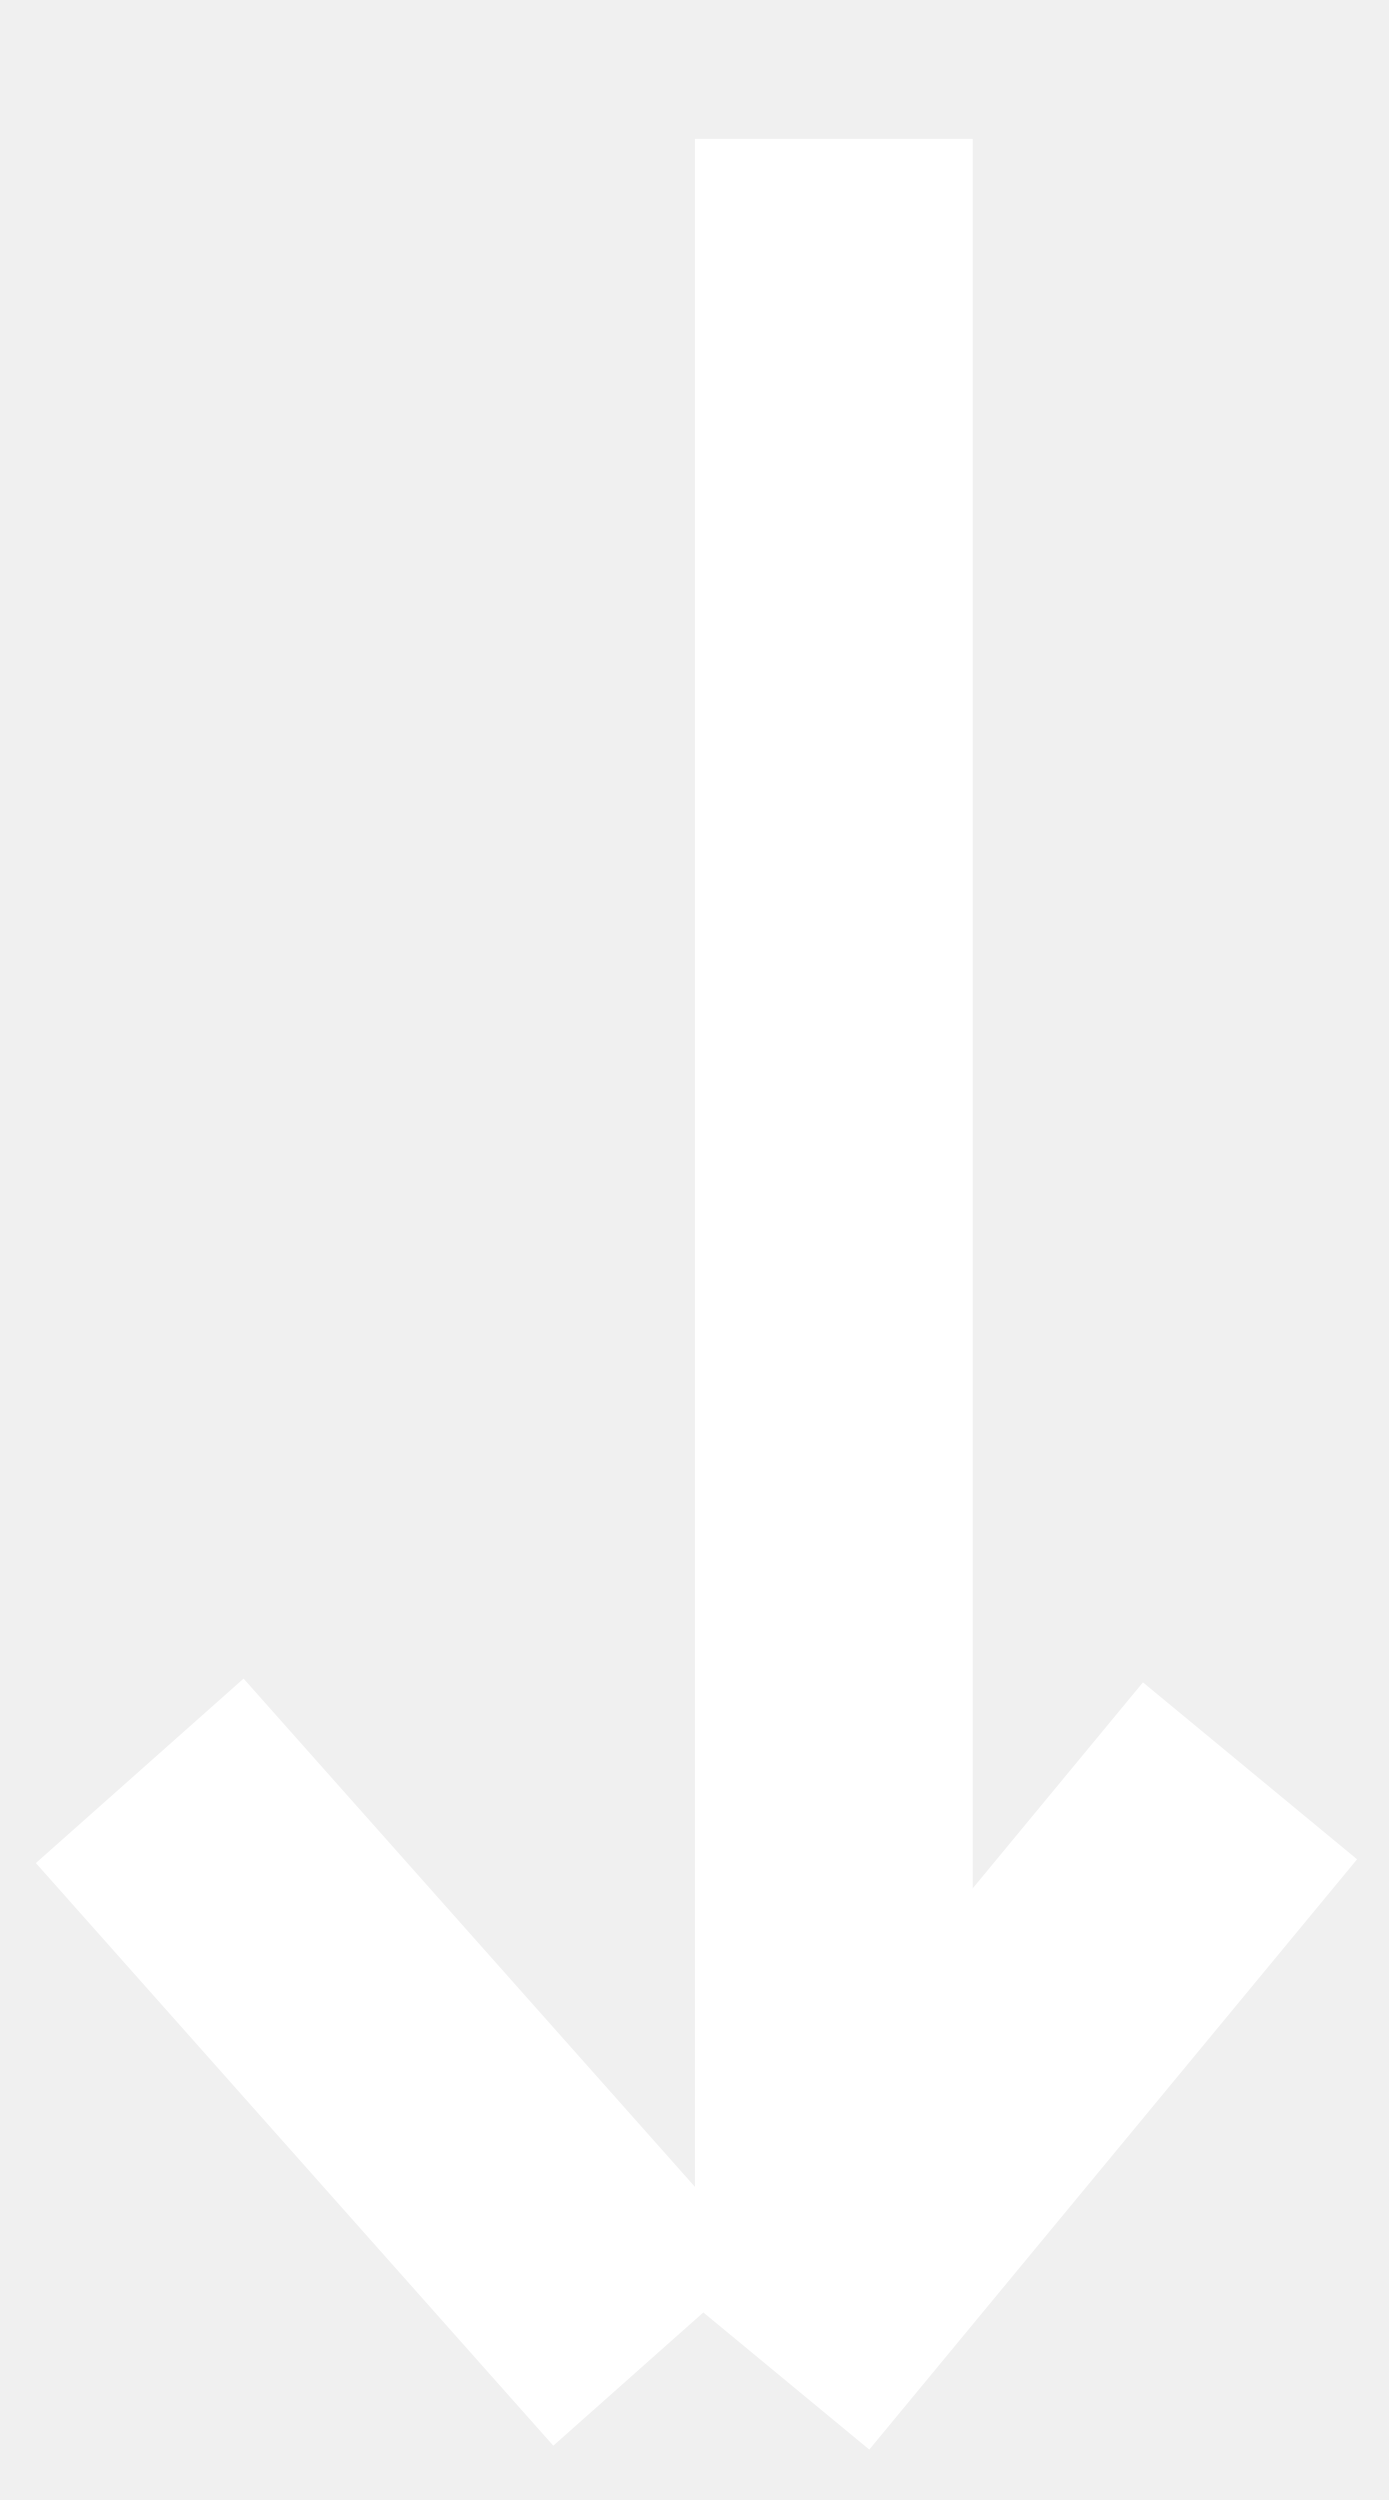
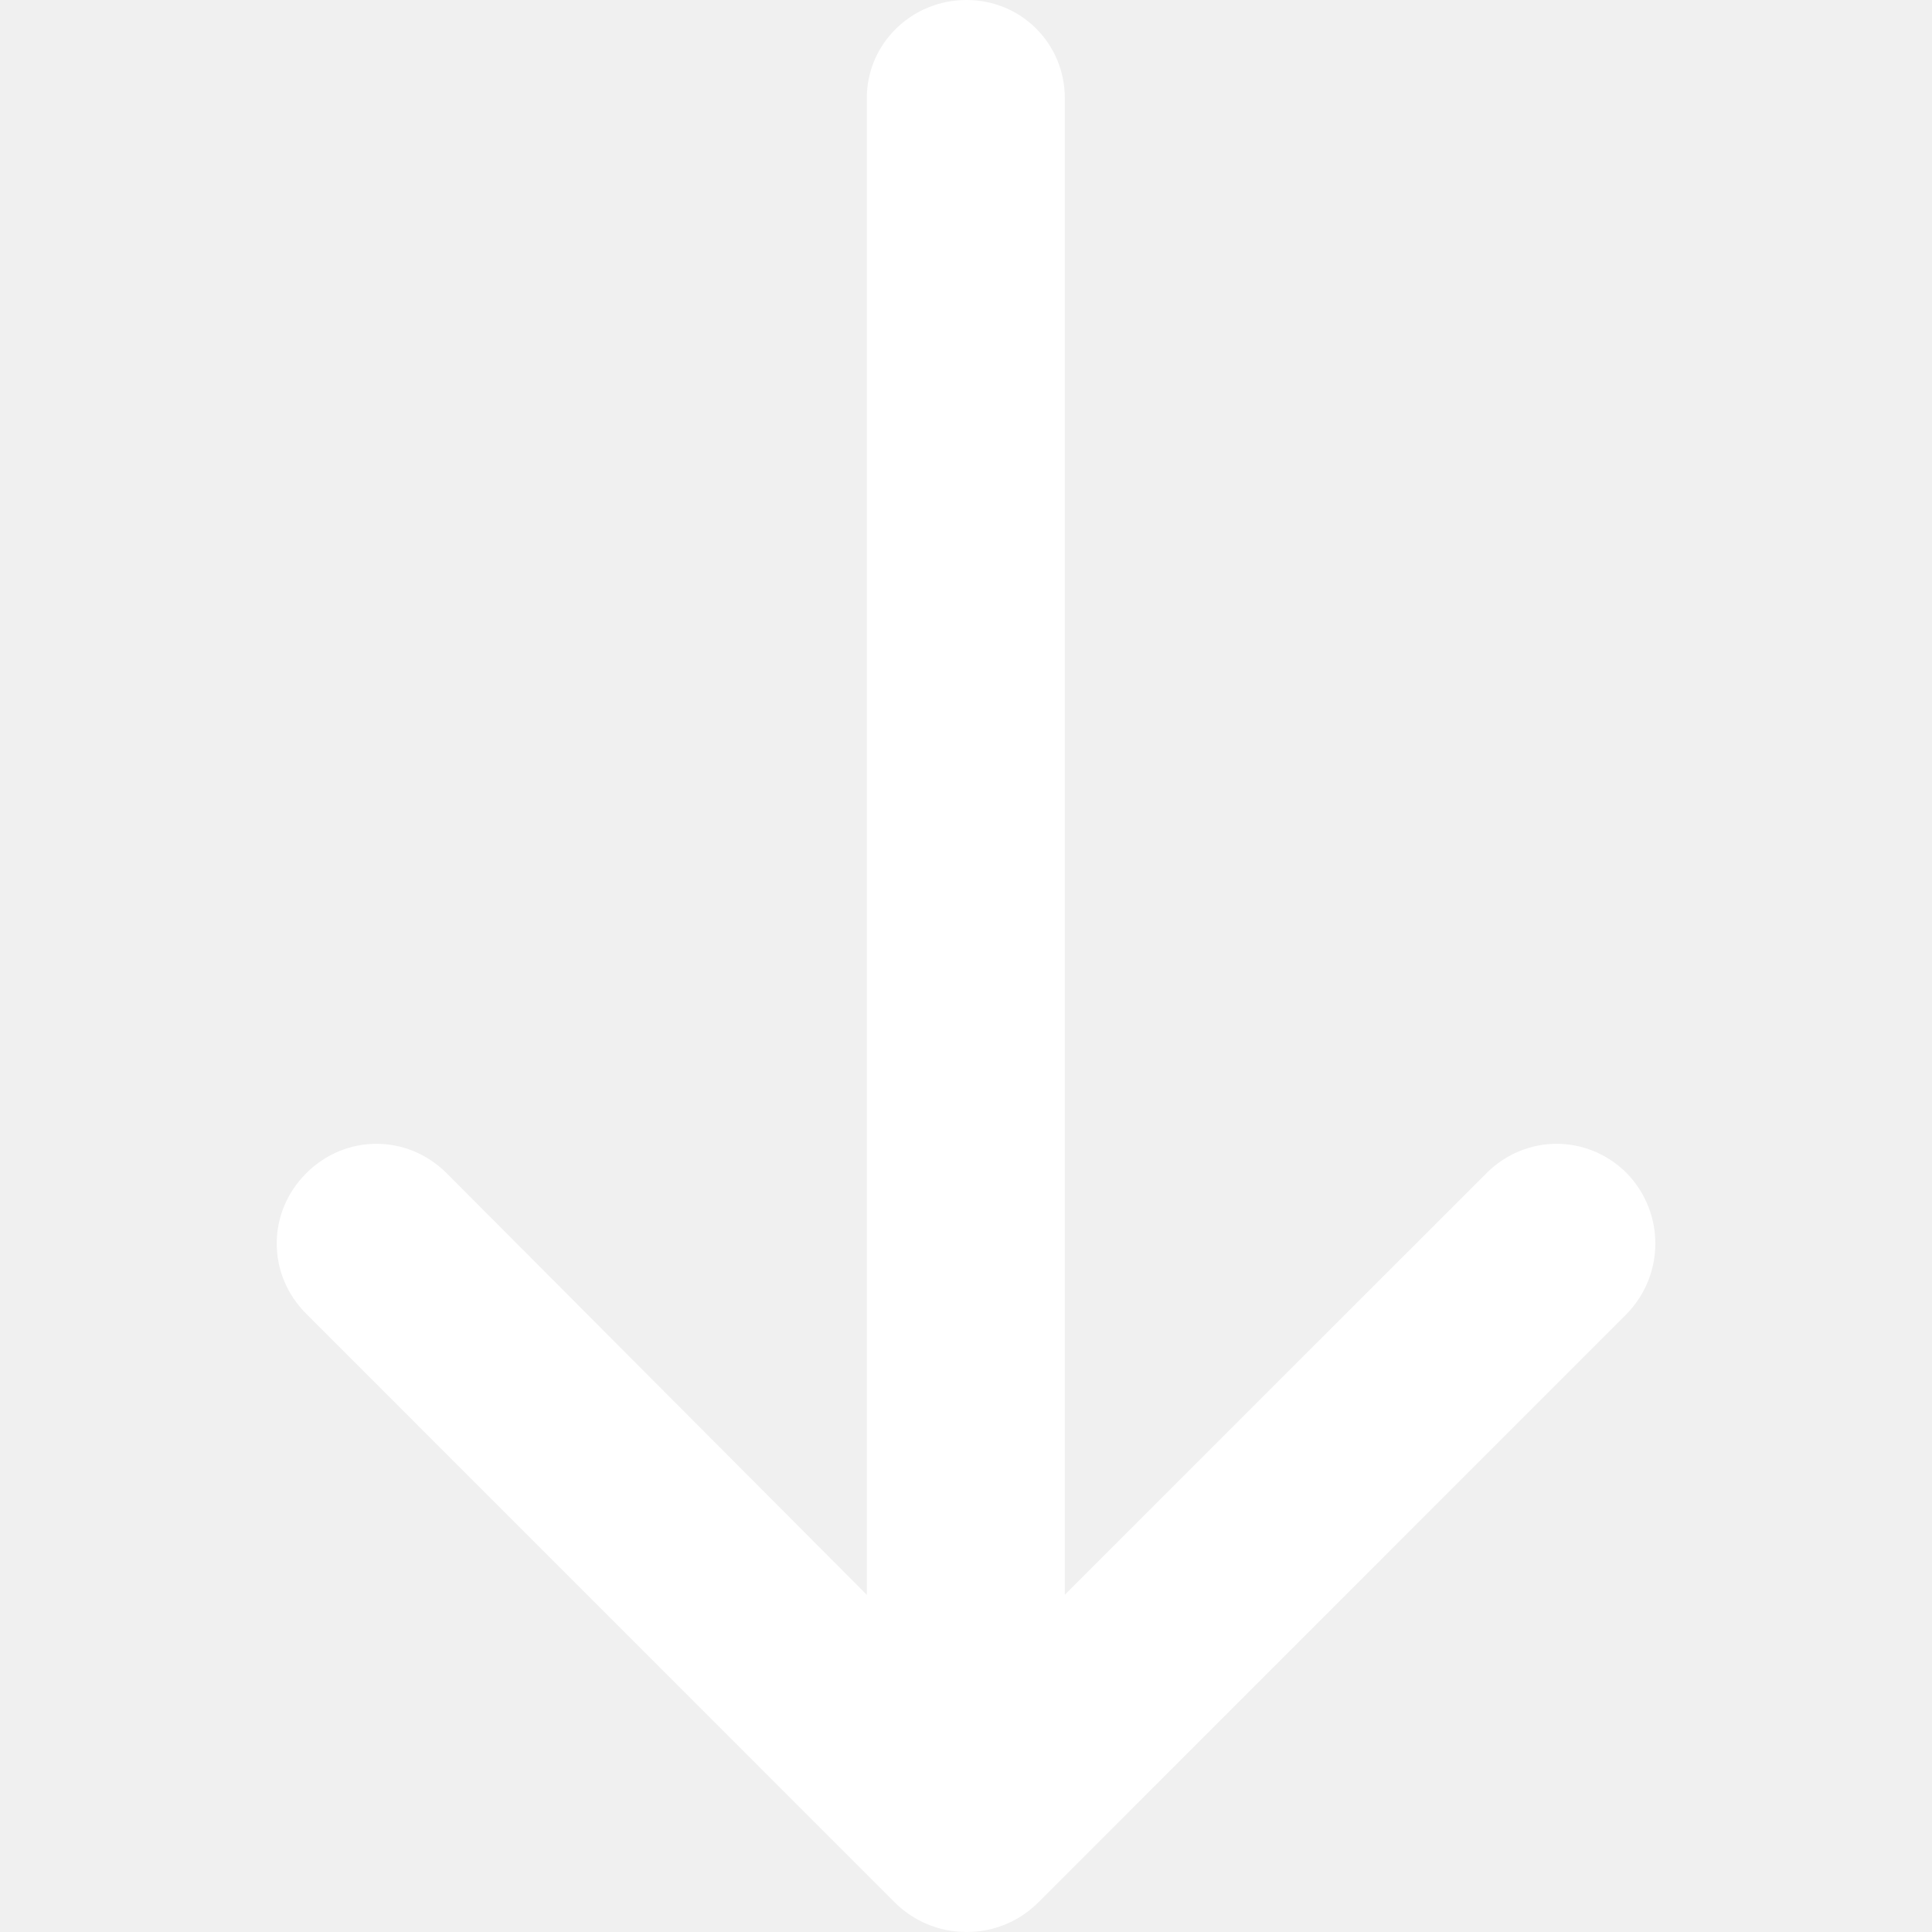
- <svg xmlns="http://www.w3.org/2000/svg" id="arrow_copy" data-name="arrow copy" width="20" height="36" viewBox="0 0 20 36">
-   <defs>
-     <style>
-       .cls-1 {
-         fill: none;
-         stroke: #fff;
-         stroke-width: 4px;
-         fill-rule: evenodd;
-       }
-     </style>
-   </defs>
-   <path class="cls-1" d="M962.007,1743v30" transform="translate(-950 -1741)" />
-   <path class="cls-1" d="M968,1766.5l-7.024,8.5" transform="translate(-950 -1741)" />
-   <path id="Shape_2_copy" data-name="Shape 2 copy" class="cls-1" d="M959.463,1774.89l-7.451-8.39" transform="translate(-950 -1741)" />
+ <svg xmlns="http://www.w3.org/2000/svg" version="1.1" id="Capa_1" x="0px" y="0px" viewBox="0 0 21.825 21.825" style="enable-background:new 0 0 21.825 21.825;" xml:space="preserve">
+   <path style="fill:#FFFFFF;" d="M16.791,13.254c0.444-0.444,1.143-0.444,1.587,0c0.429,0.444,0.429,1.143,0,1.587l-6.65,6.651  c-0.206,0.206-0.492,0.333-0.809,0.333c-0.317,0-0.603-0.127-0.81-0.333l-6.65-6.651c-0.444-0.444-0.444-1.143,0-1.587  s1.143-0.444,1.587,0l4.746,4.762V1.111C9.791,0.492,10.299,0,10.918,0c0.619,0,1.111,0.492,1.111,1.111v16.904L16.791,13.254z" />
+   <g>
+ </g>
+   <g>
+ </g>
+   <g>
+ </g>
+   <g>
+ </g>
+   <g>
+ </g>
+   <g>
+ </g>
+   <g>
+ </g>
+   <g>
+ </g>
+   <g>
+ </g>
+   <g>
+ </g>
+   <g>
+ </g>
+   <g>
+ </g>
+   <g>
+ </g>
+   <g>
+ </g>
+   <g>
+ </g>
</svg>
